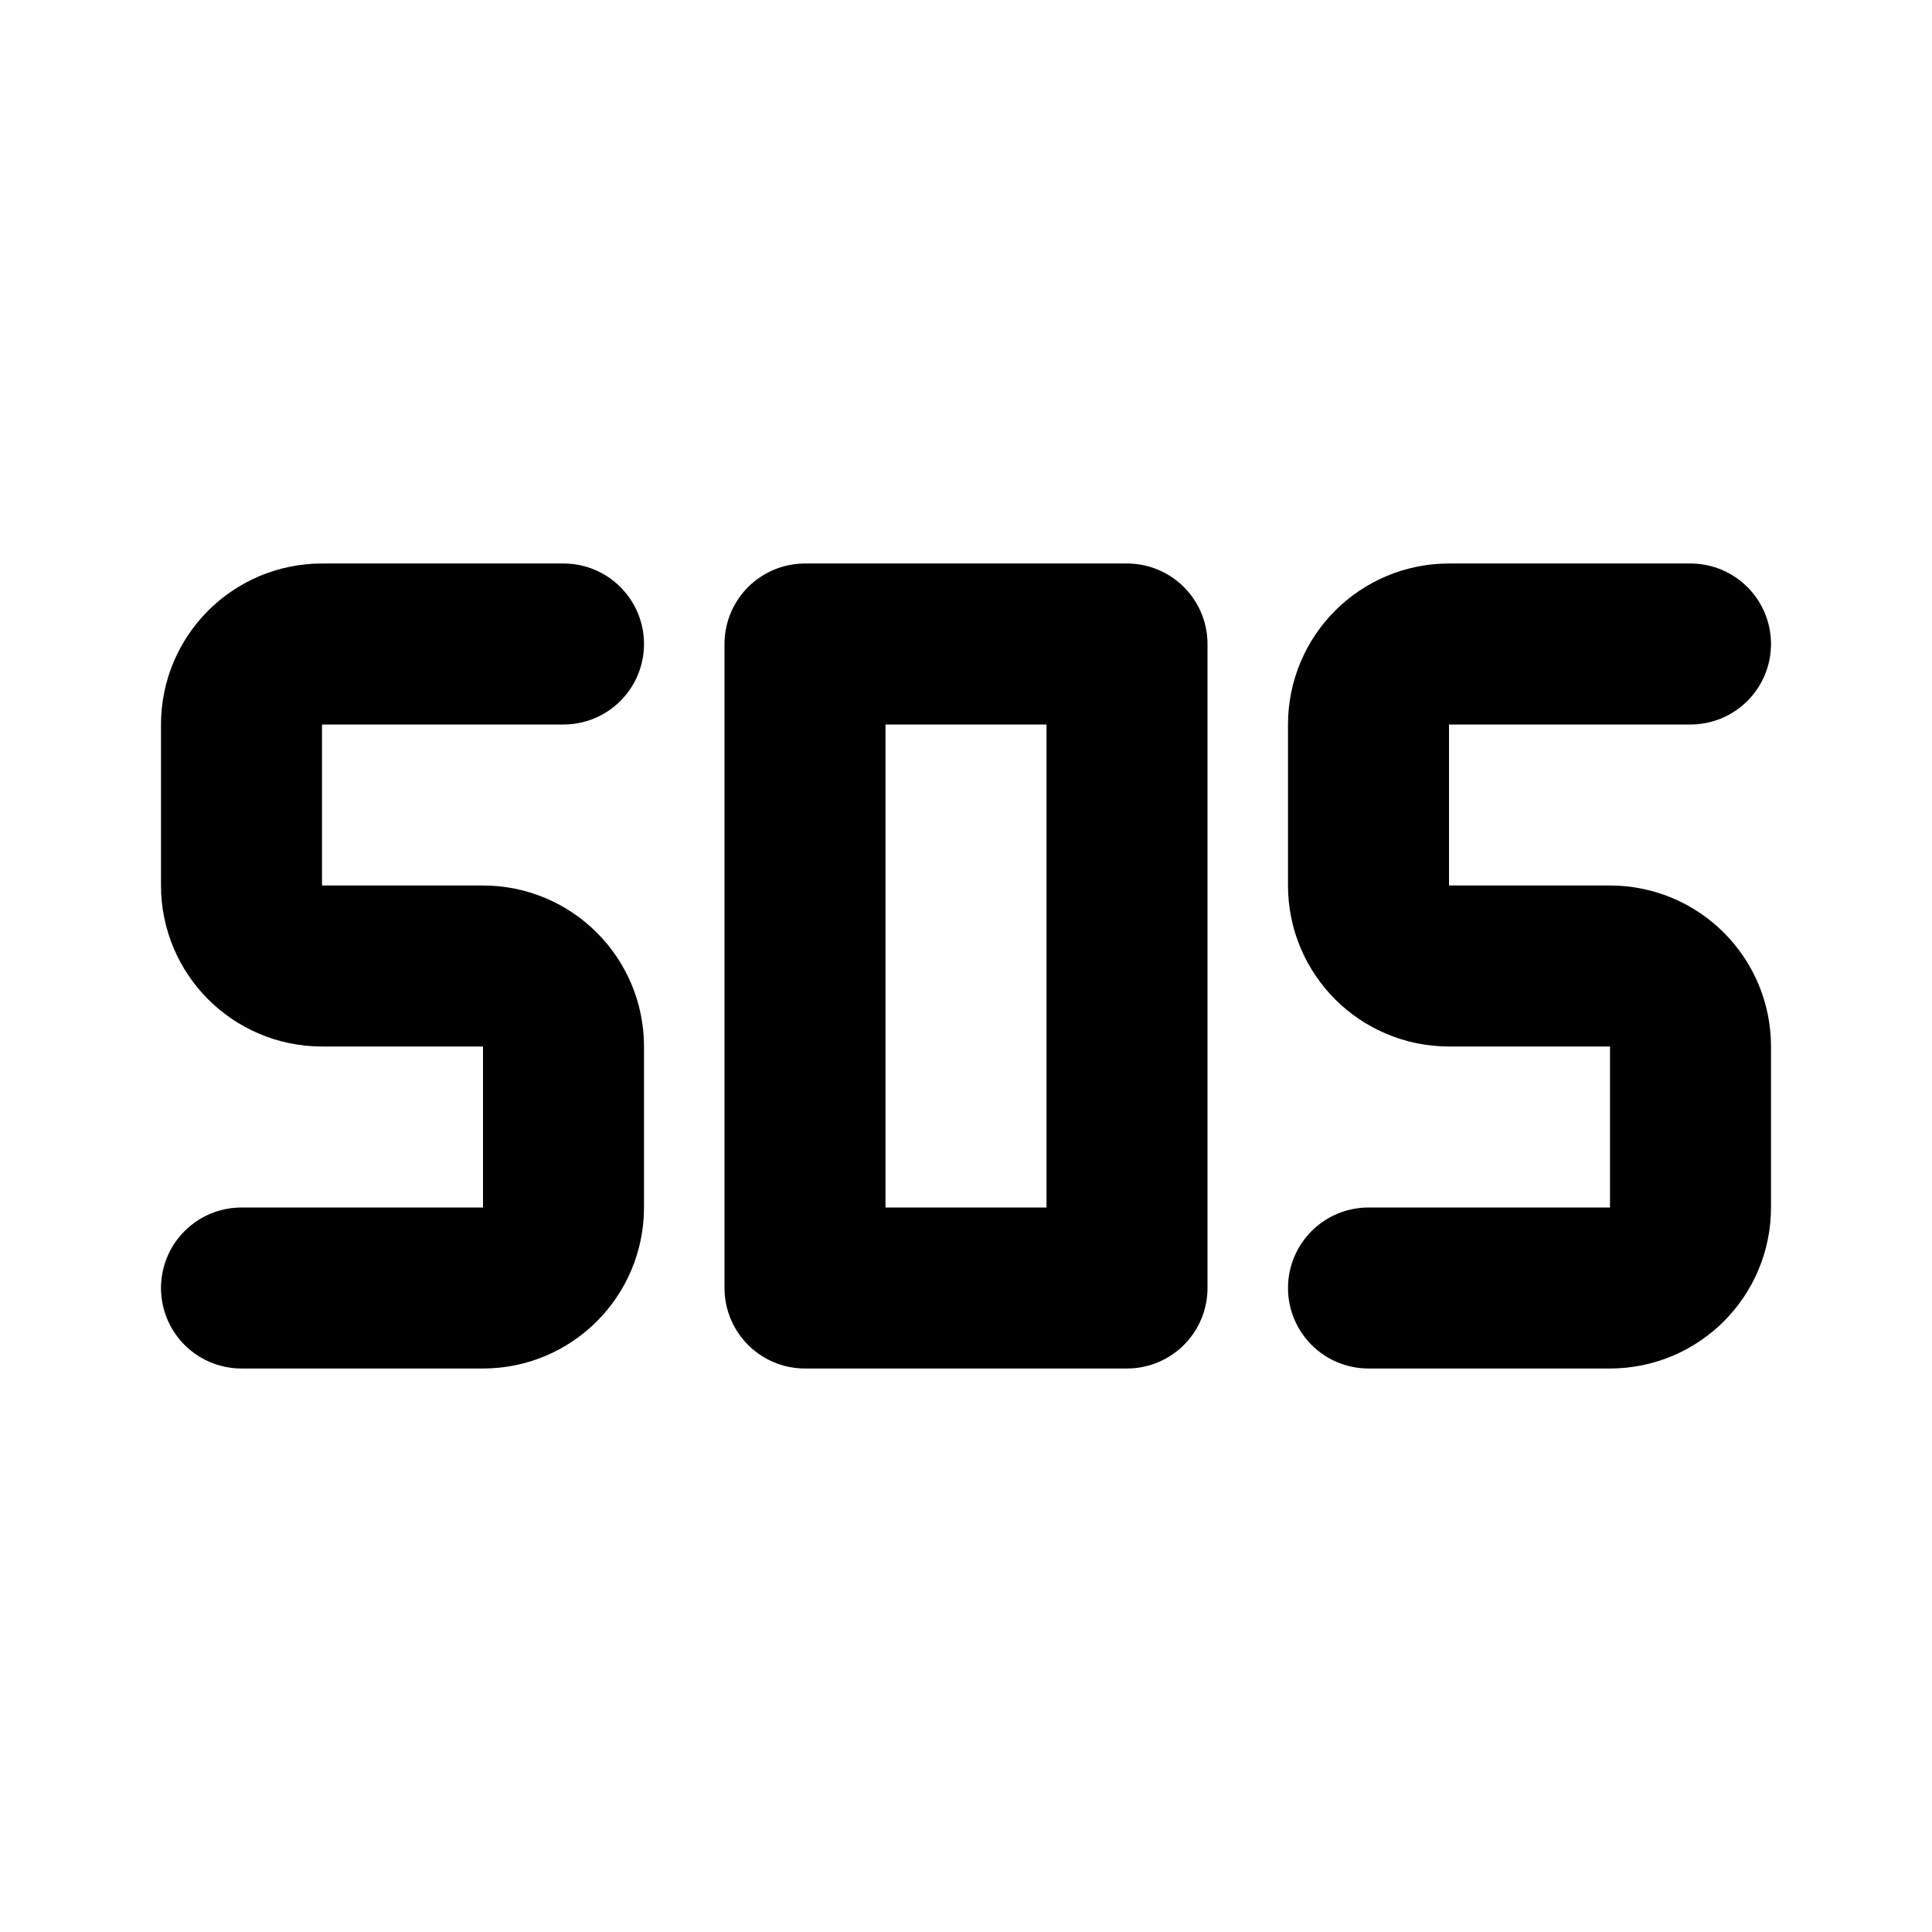
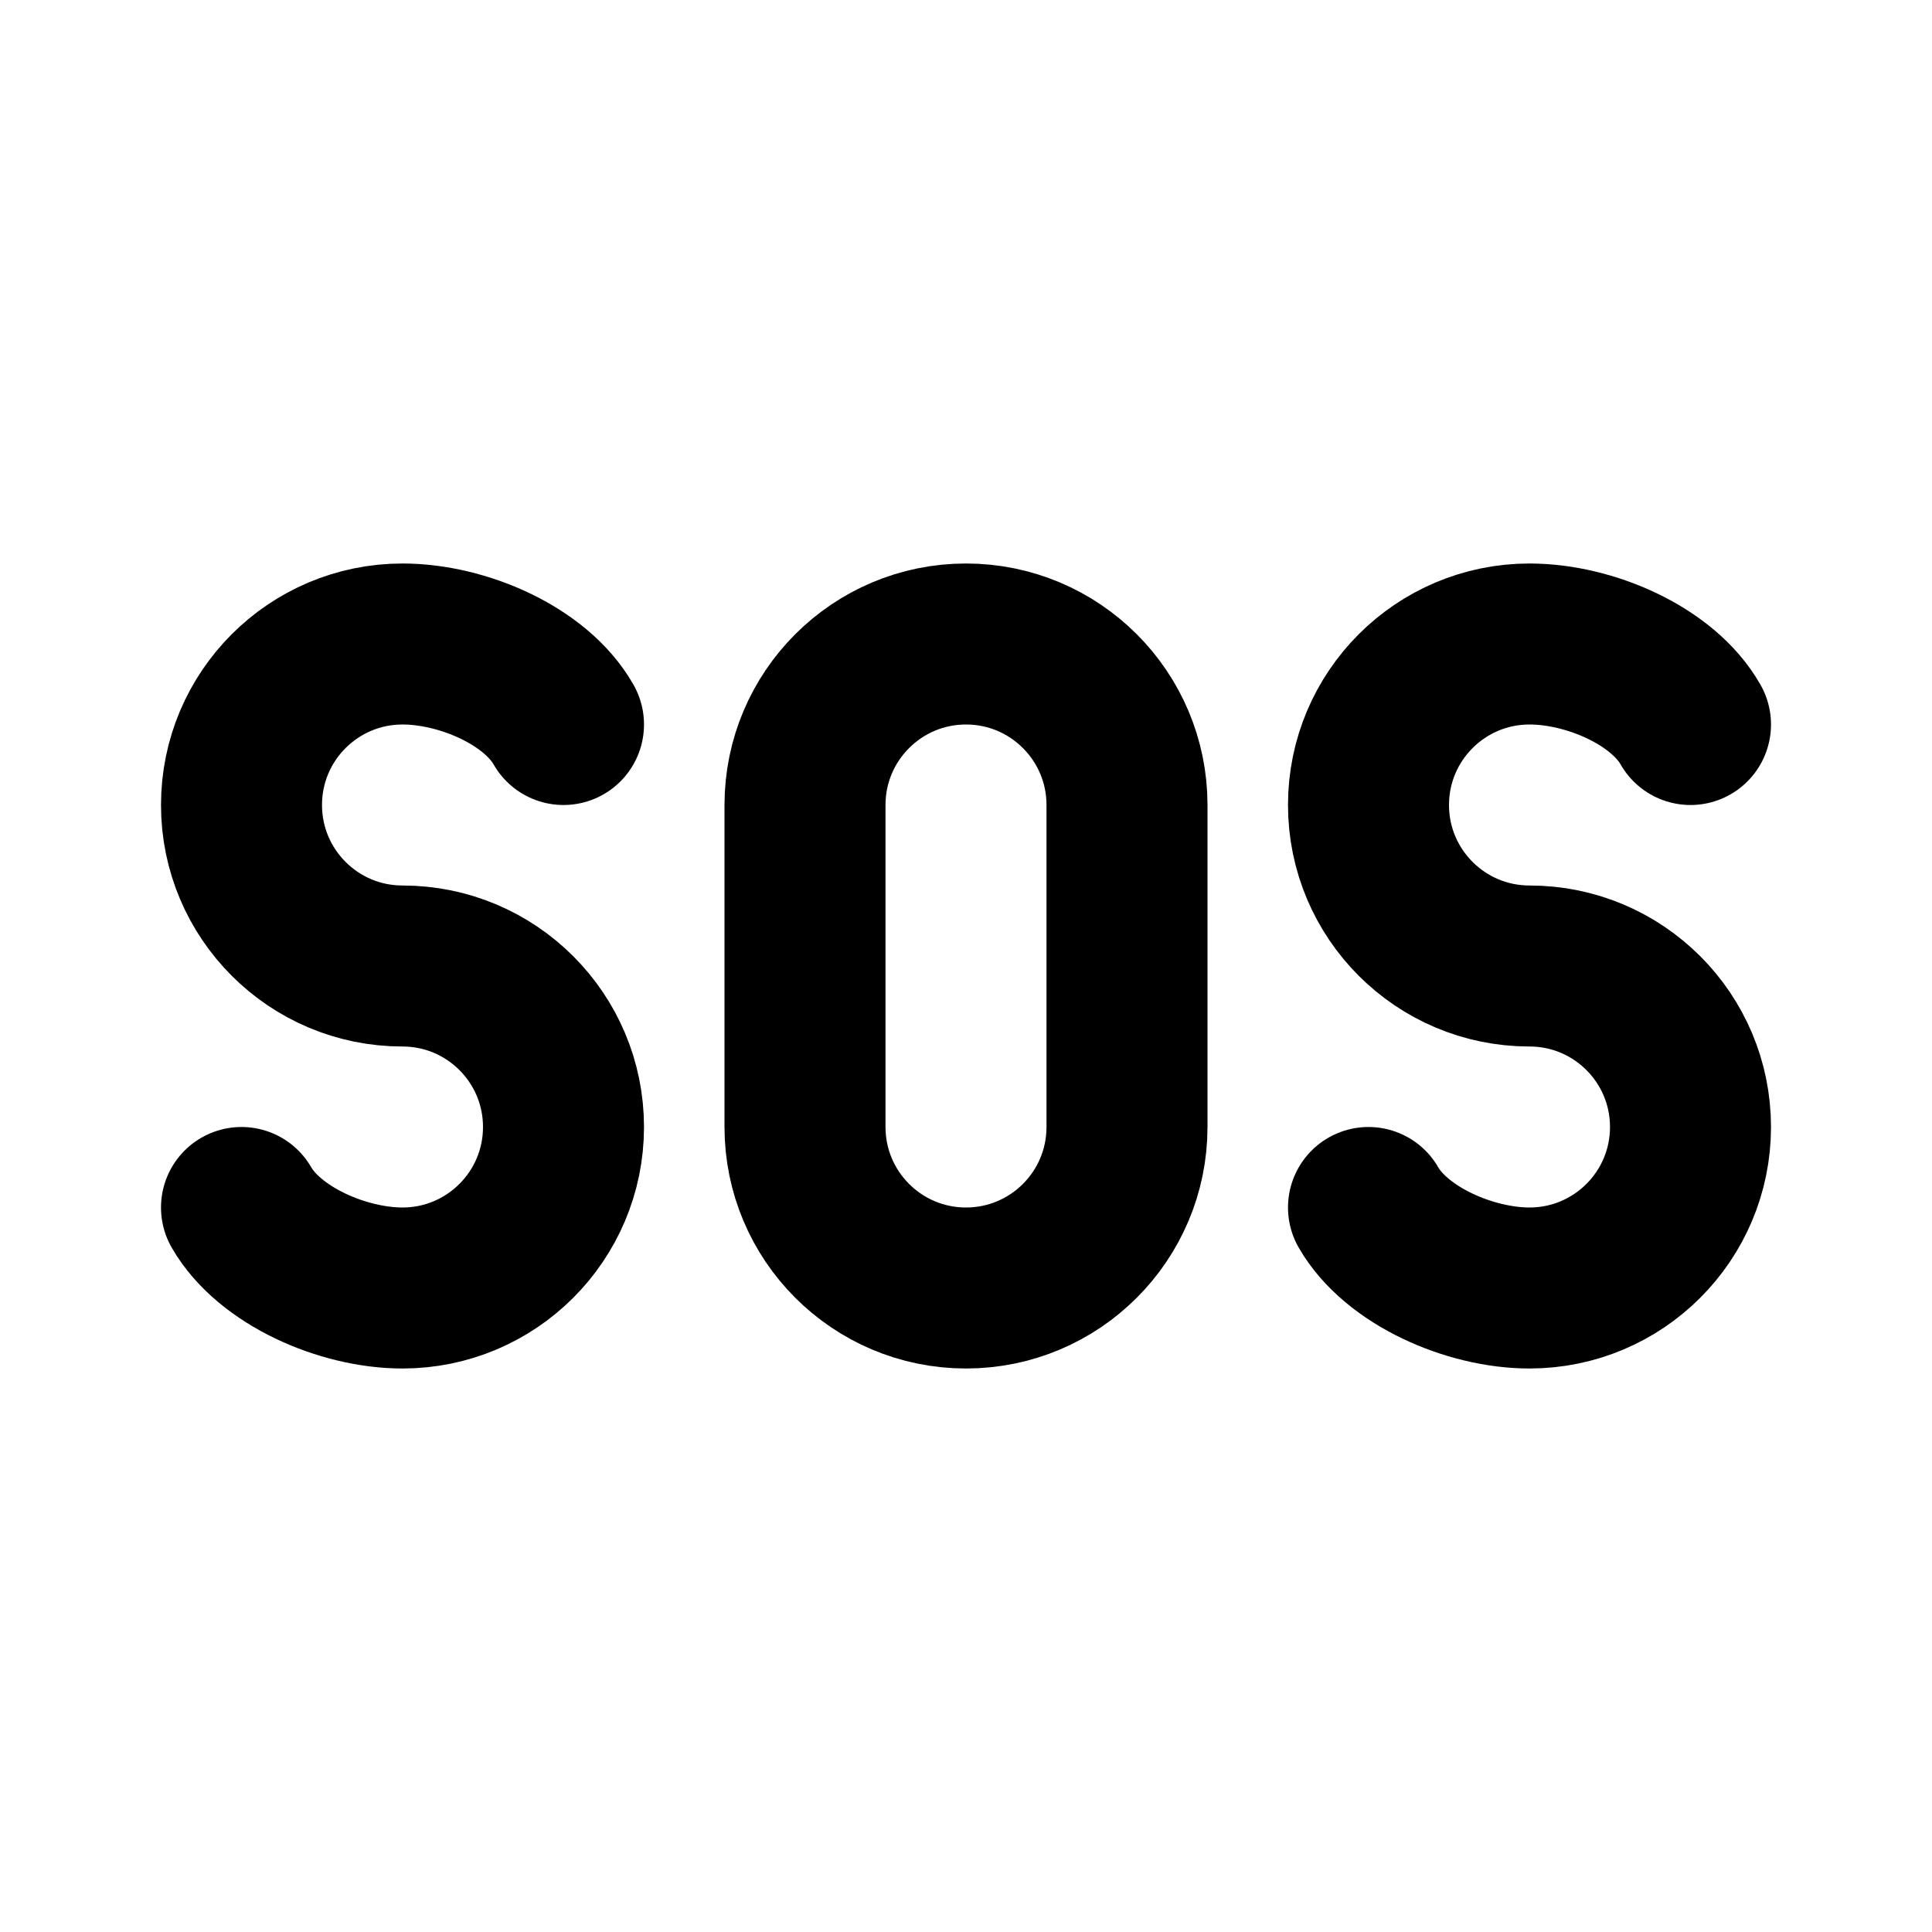
<svg xmlns="http://www.w3.org/2000/svg" width="24" height="24" viewBox="0 0 24 24" fill="none" stroke="currentColor" stroke-width="2" stroke-linecap="round" stroke-linejoin="round">
  <path stroke="none" d="M0 0h24v24H0z" fill="none" />
-   <path d="M7 8h-3a1 1 0 0 0 -1 1v2a1 1 0 0 0 1 1h2a1 1 0 0 1 1 1v2a1 1 0 0 1 -1 1h-3" />
-   <path d="M10 8h4v8h-4z" />
-   <path d="M17 16h3a1 1 0 0 0 1 -1v-2a1 1 0 0 0 -1 -1h-2a1 1 0 0 1 -1 -1v-2a1 1 0 0 1 1 -1h3" />
+   <path d="M12 8a2 2 0 0 1 2 2v4a2 2 0 1 1 -4 0v-4a2 2 0 0 1 2 -2" />
+   <path d="M17 15c.345 .6 1.258 1 2 1a2 2 0 1 0 0 -4a2 2 0 1 1 0 -4c.746 0 1.656 .394 2 1" />
+   <path d="M3 15c.345 .6 1.258 1 2 1a2 2 0 1 0 0 -4a2 2 0 1 1 0 -4c.746 0 1.656 .394 2 1" />
</svg>
